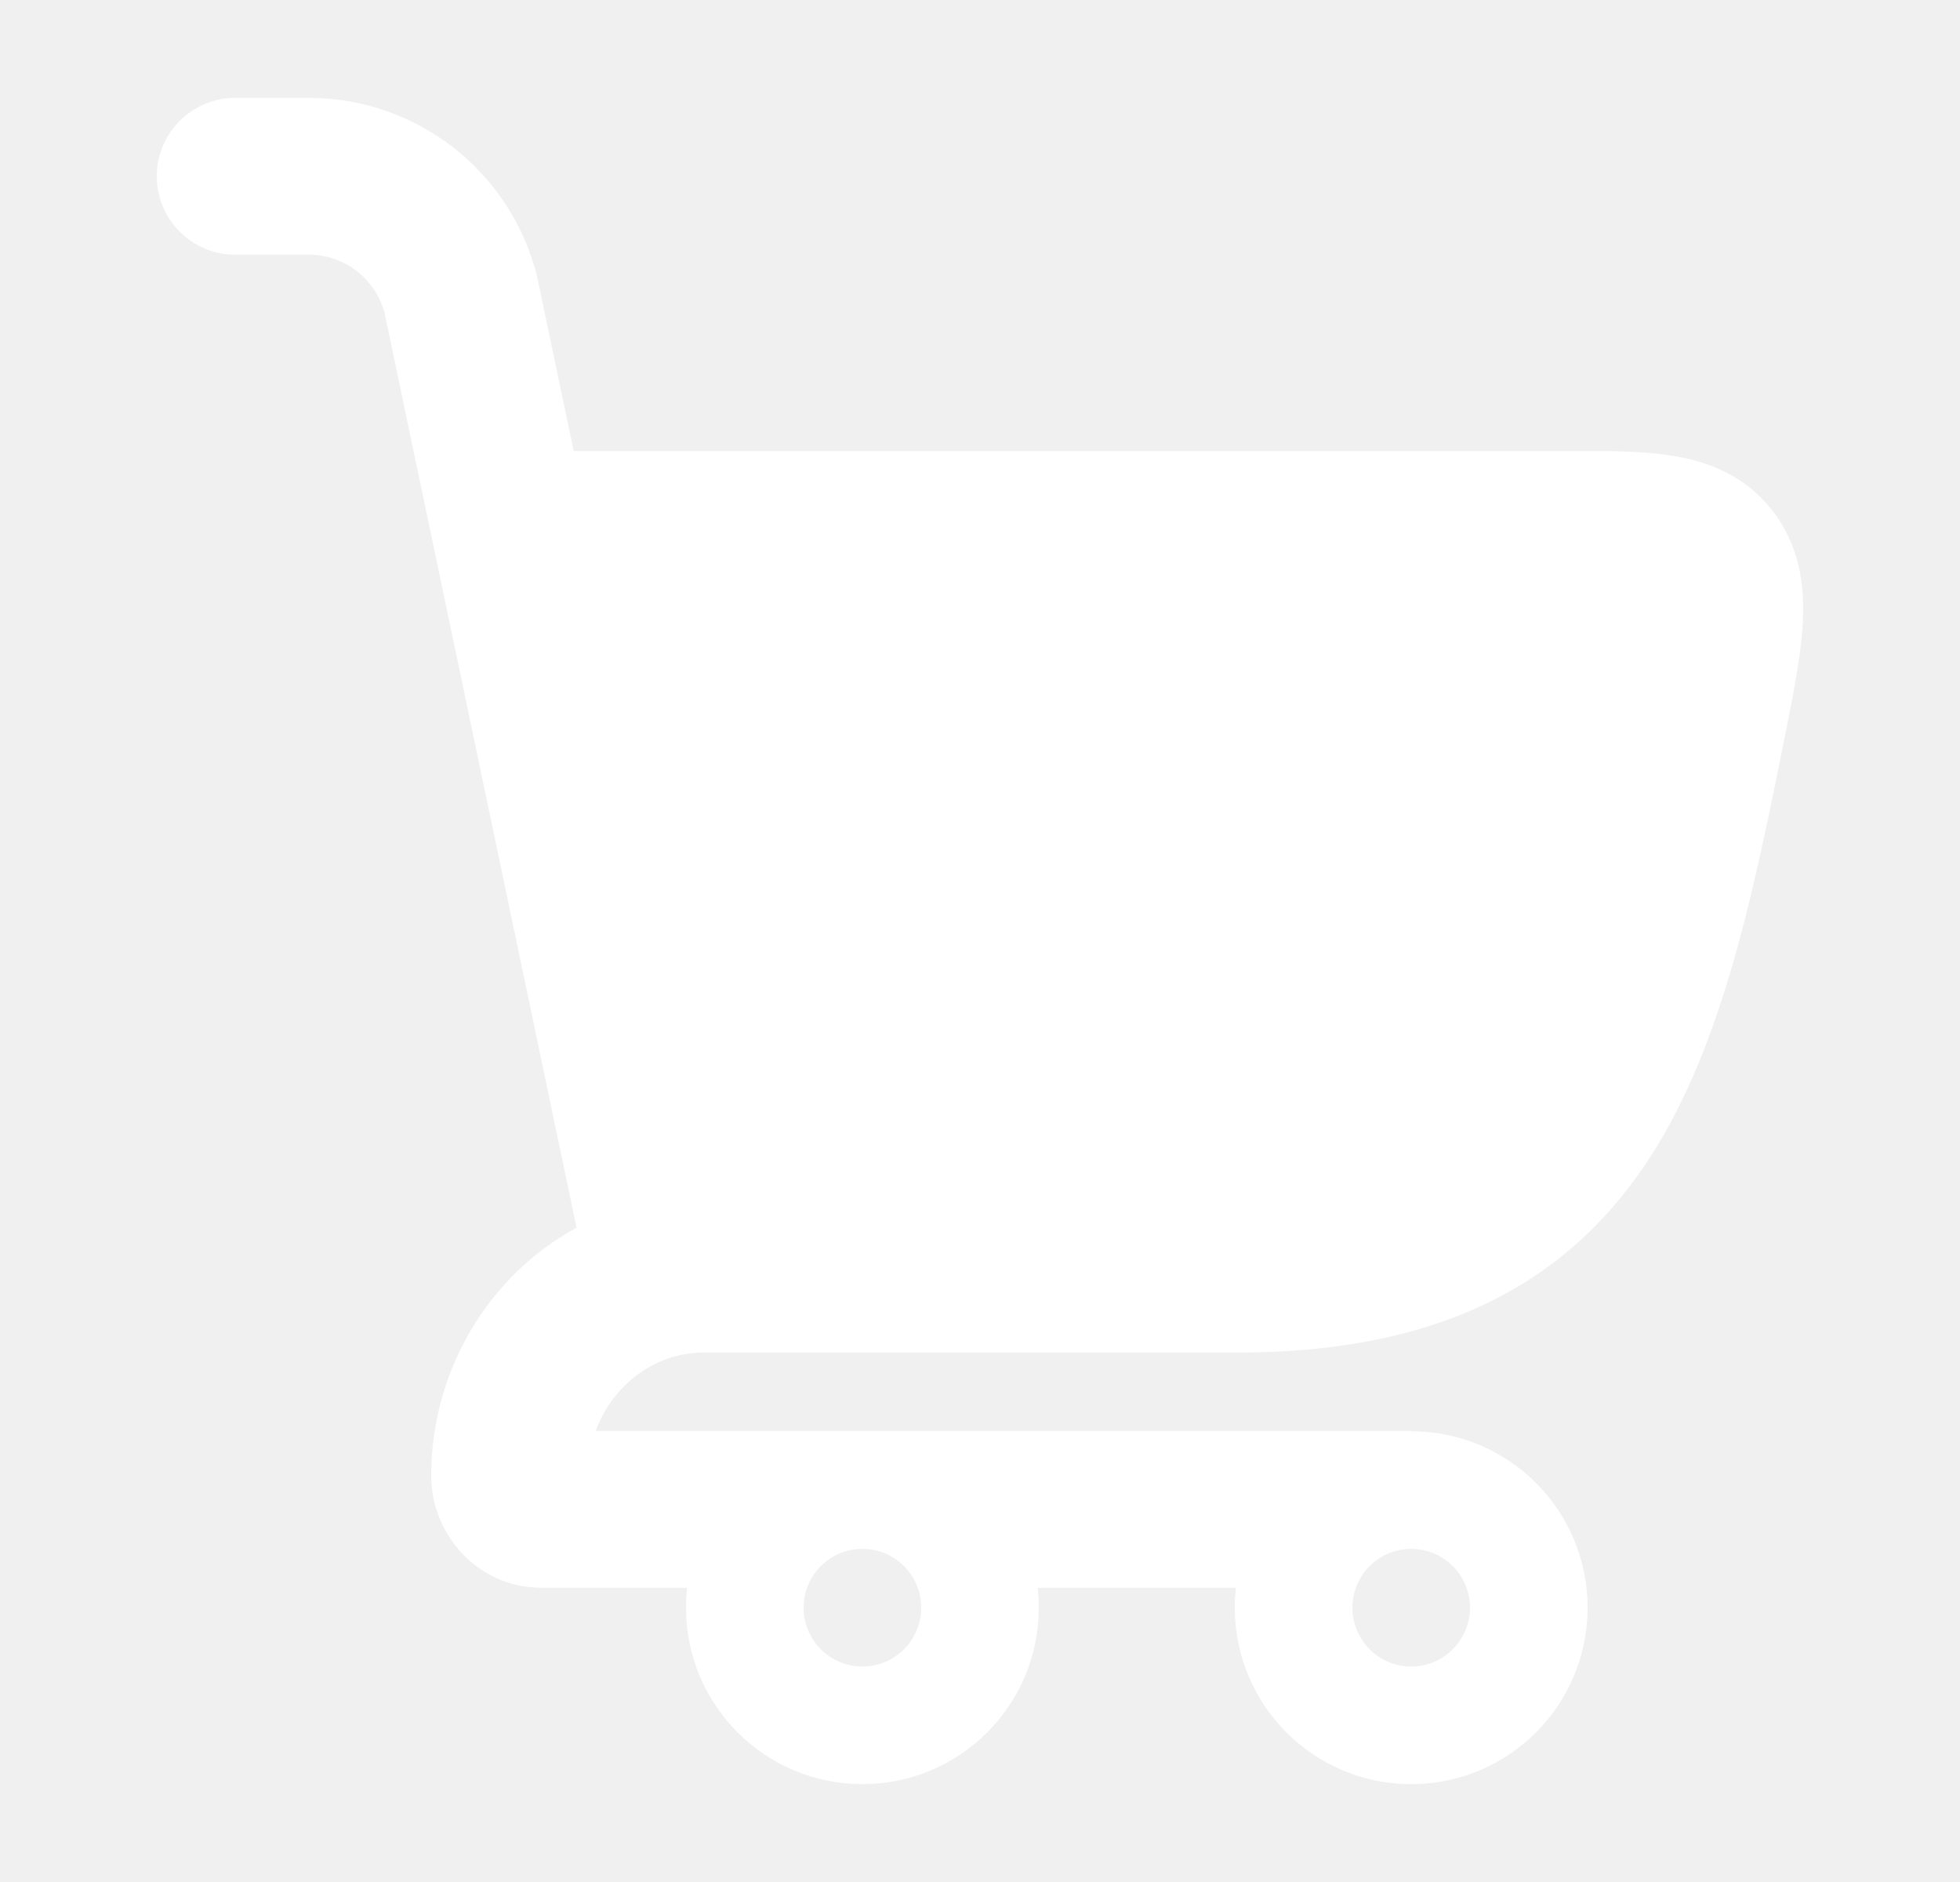
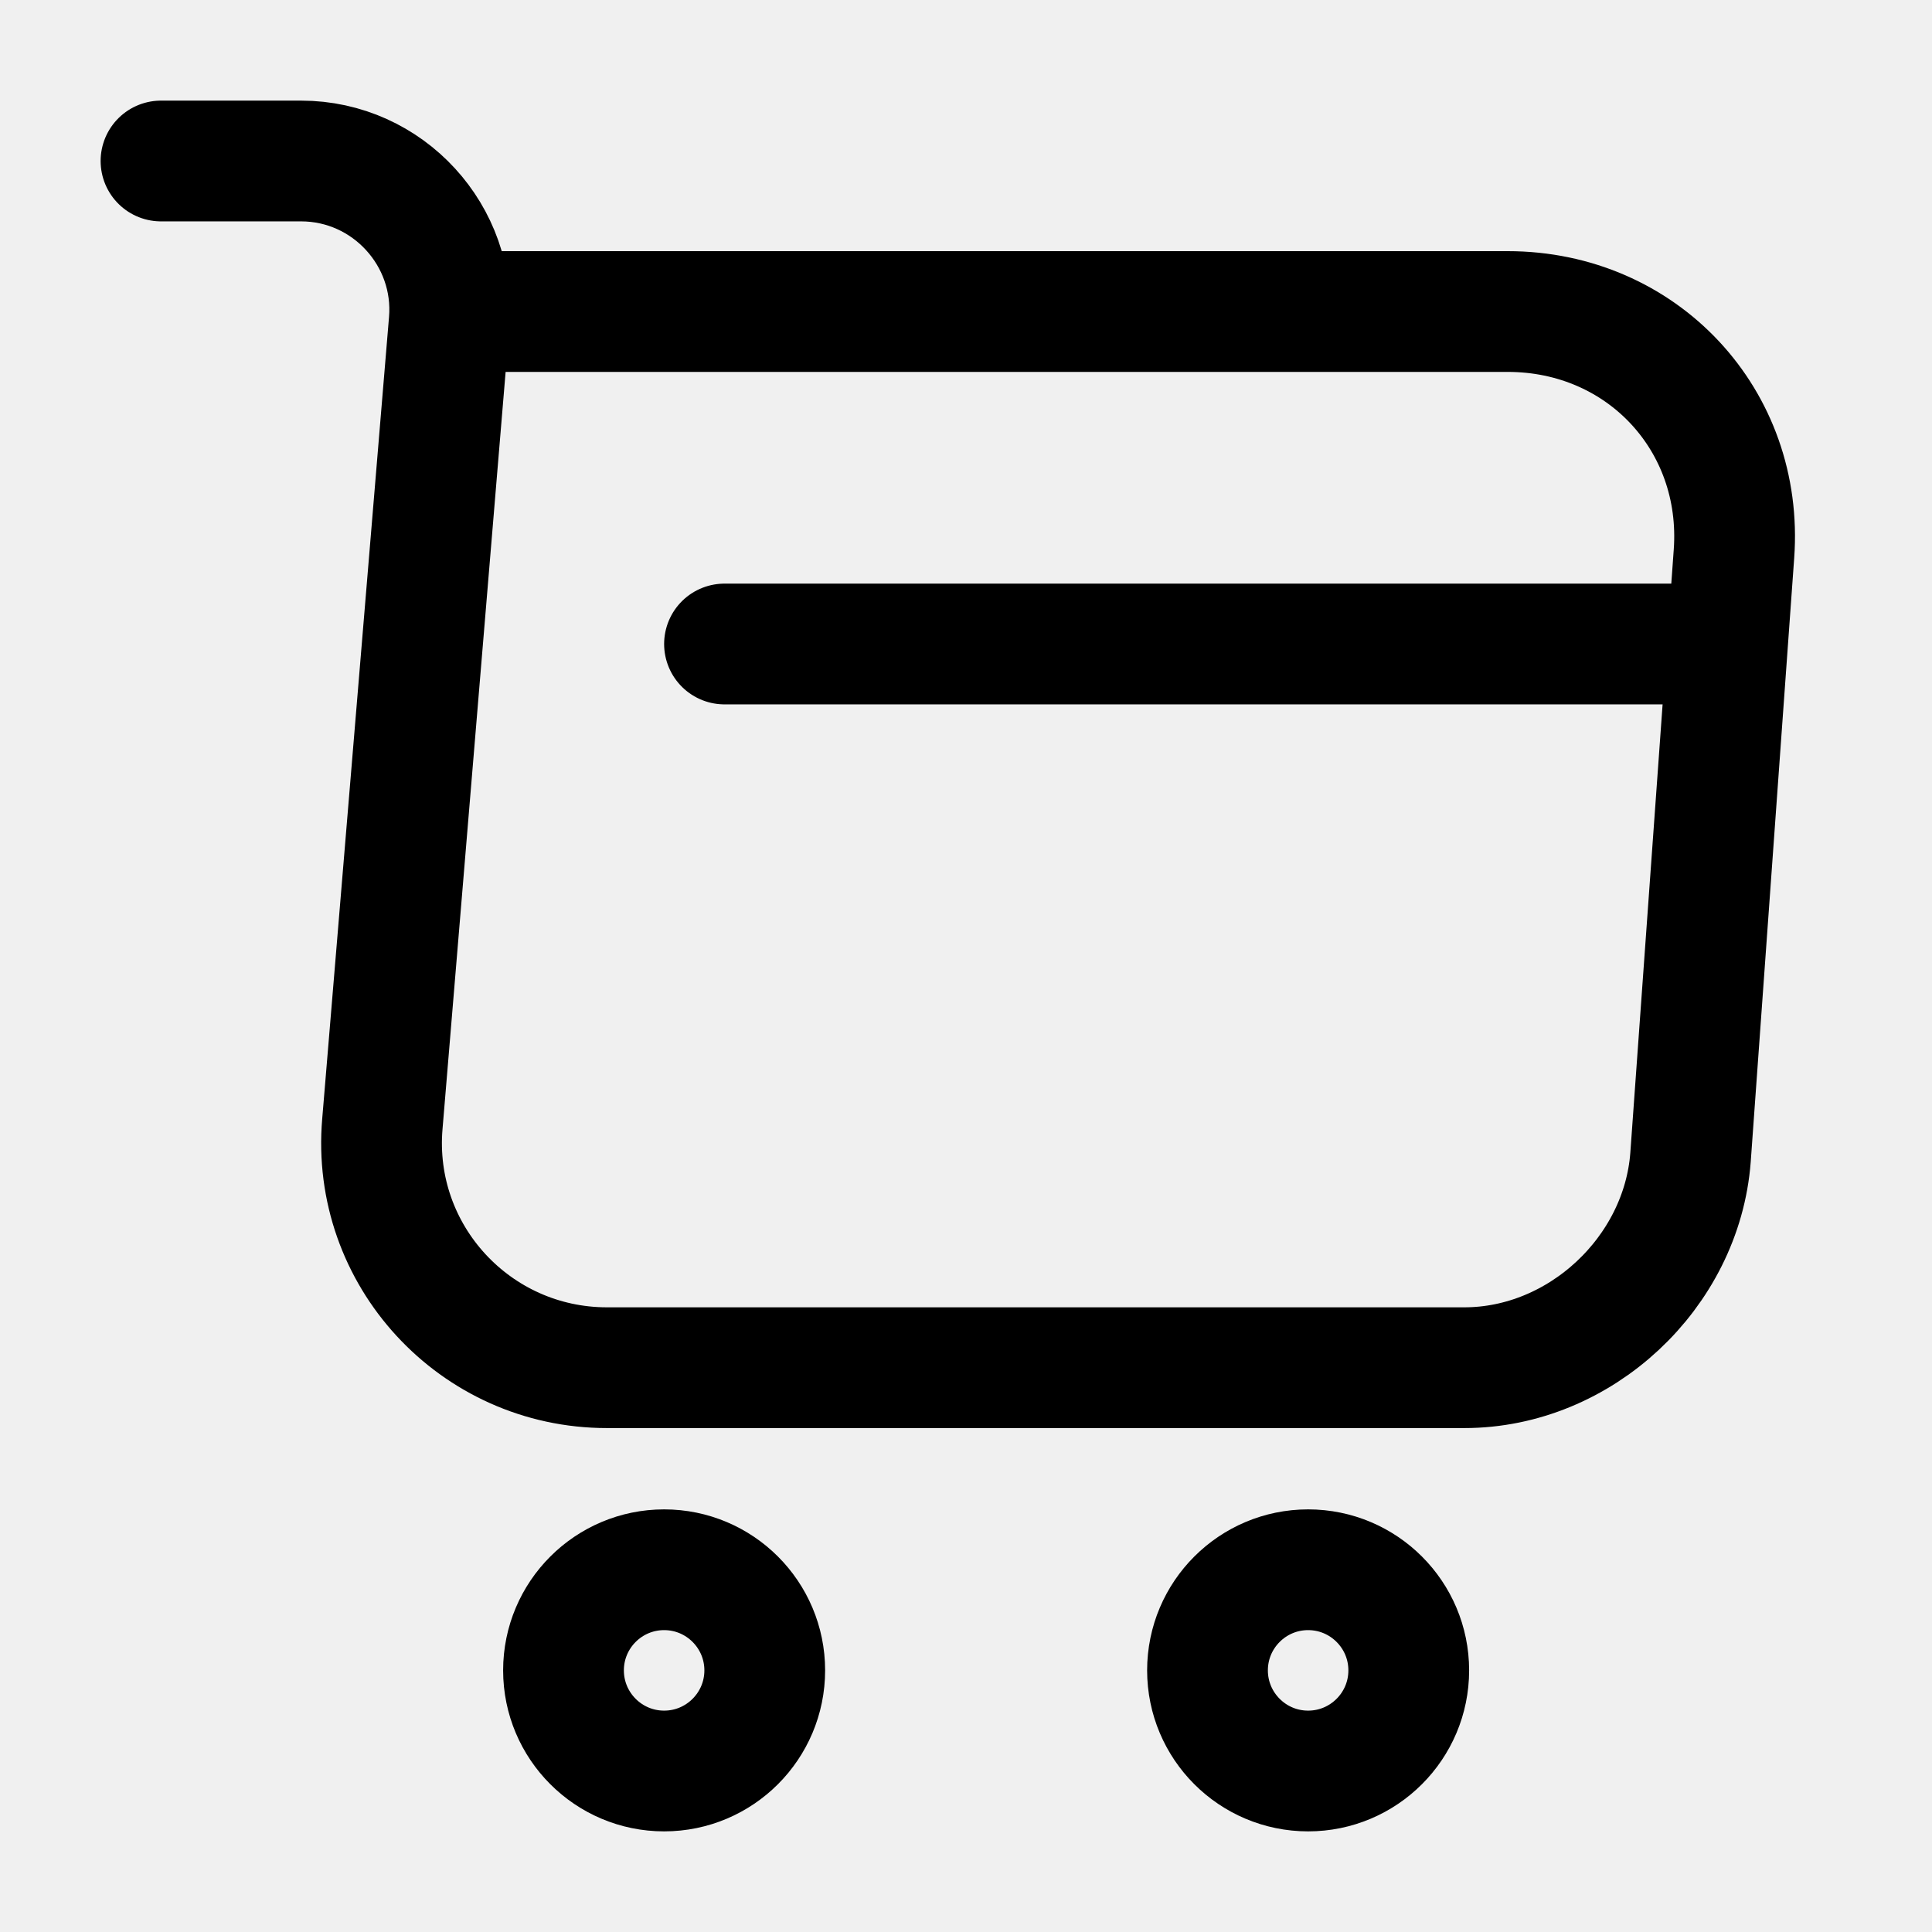
- <svg xmlns="http://www.w3.org/2000/svg" width="25" height="24" viewBox="0 0 25 24" fill="none">
-   <path fill-rule="evenodd" clip-rule="evenodd" d="M2 2.248C2 1.696 2.448 1.248 3 1.248H3.938C5.315 1.248 6.515 2.185 6.849 3.52L6.853 3.539L7.318 5.752H20.518C20.876 5.759 21.258 5.777 21.601 5.868C21.983 5.969 22.36 6.17 22.641 6.556C22.986 7.03 23.022 7.559 22.991 8.003C22.963 8.415 22.862 8.914 22.753 9.457L22.741 9.515C22.339 11.515 21.932 13.47 20.959 14.89C20.45 15.633 19.784 16.24 18.898 16.651C18.023 17.057 16.986 17.249 15.763 17.249H8.929C8.346 17.266 7.813 17.66 7.599 18.248H18L17.998 18.251L17.998 18.252H18C19.243 18.252 20.25 19.259 20.25 20.502C20.25 21.745 19.243 22.752 18 22.752C16.757 22.752 15.75 21.745 15.75 20.502C15.75 20.416 15.755 20.331 15.764 20.248H13.236C13.245 20.331 13.25 20.416 13.25 20.502C13.25 21.745 12.243 22.752 11 22.752C9.757 22.752 8.75 21.745 8.75 20.502C8.75 20.416 8.755 20.331 8.764 20.248H6.911C6.094 20.248 5.5 19.57 5.5 18.82C5.5 17.468 6.241 16.26 7.354 15.656L4.905 3.99C4.788 3.553 4.392 3.248 3.938 3.248H3C2.448 3.248 2 2.8 2 2.248ZM11 19.752C10.586 19.752 10.25 20.088 10.25 20.502C10.25 20.916 10.586 21.252 11 21.252C11.414 21.252 11.75 20.916 11.75 20.502C11.75 20.088 11.414 19.752 11 19.752ZM18 19.752C17.586 19.752 17.25 20.088 17.25 20.502C17.25 20.916 17.586 21.252 18 21.252C18.414 21.252 18.75 20.916 18.75 20.502C18.75 20.088 18.414 19.752 18 19.752Z" fill="white" />
+ <svg xmlns="http://www.w3.org/2000/svg" width="24" height="24" viewBox="0 0 24 24" fill="none">
+   <path d="M2 2H3.74C4.82 2 5.67 2.93 5.58 4L4.75 13.96C4.61 15.59 5.9 16.99 7.54 16.99H18.19C19.63 16.99 20.89 15.81 21 14.38L21.54 6.88C21.66 5.22 20.4 3.87 18.73 3.87H5.82" stroke="#000000" stroke-width="1.5" stroke-miterlimit="10" stroke-linecap="round" stroke-linejoin="round" />
+   <path d="M16.25 22C16.94 22 17.5 21.44 17.5 20.75C17.5 20.06 16.94 19.5 16.25 19.5C15.56 19.5 15 20.06 15 20.75C15 21.44 15.56 22 16.25 22Z" stroke="#000000" stroke-width="1.5" stroke-miterlimit="10" stroke-linecap="round" stroke-linejoin="round" />
+   <path d="M8.25 22C8.94 22 9.5 21.44 9.5 20.75C9.5 20.06 8.94 19.5 8.25 19.5C7.56 19.5 7 20.06 7 20.75C7 21.44 7.56 22 8.25 22Z" stroke="#000000" stroke-width="1.5" stroke-miterlimit="10" stroke-linecap="round" stroke-linejoin="round" />
+   <path d="M9 8H21" stroke="#000000" stroke-width="1.5" stroke-miterlimit="10" stroke-linecap="round" stroke-linejoin="round" />
</svg>
